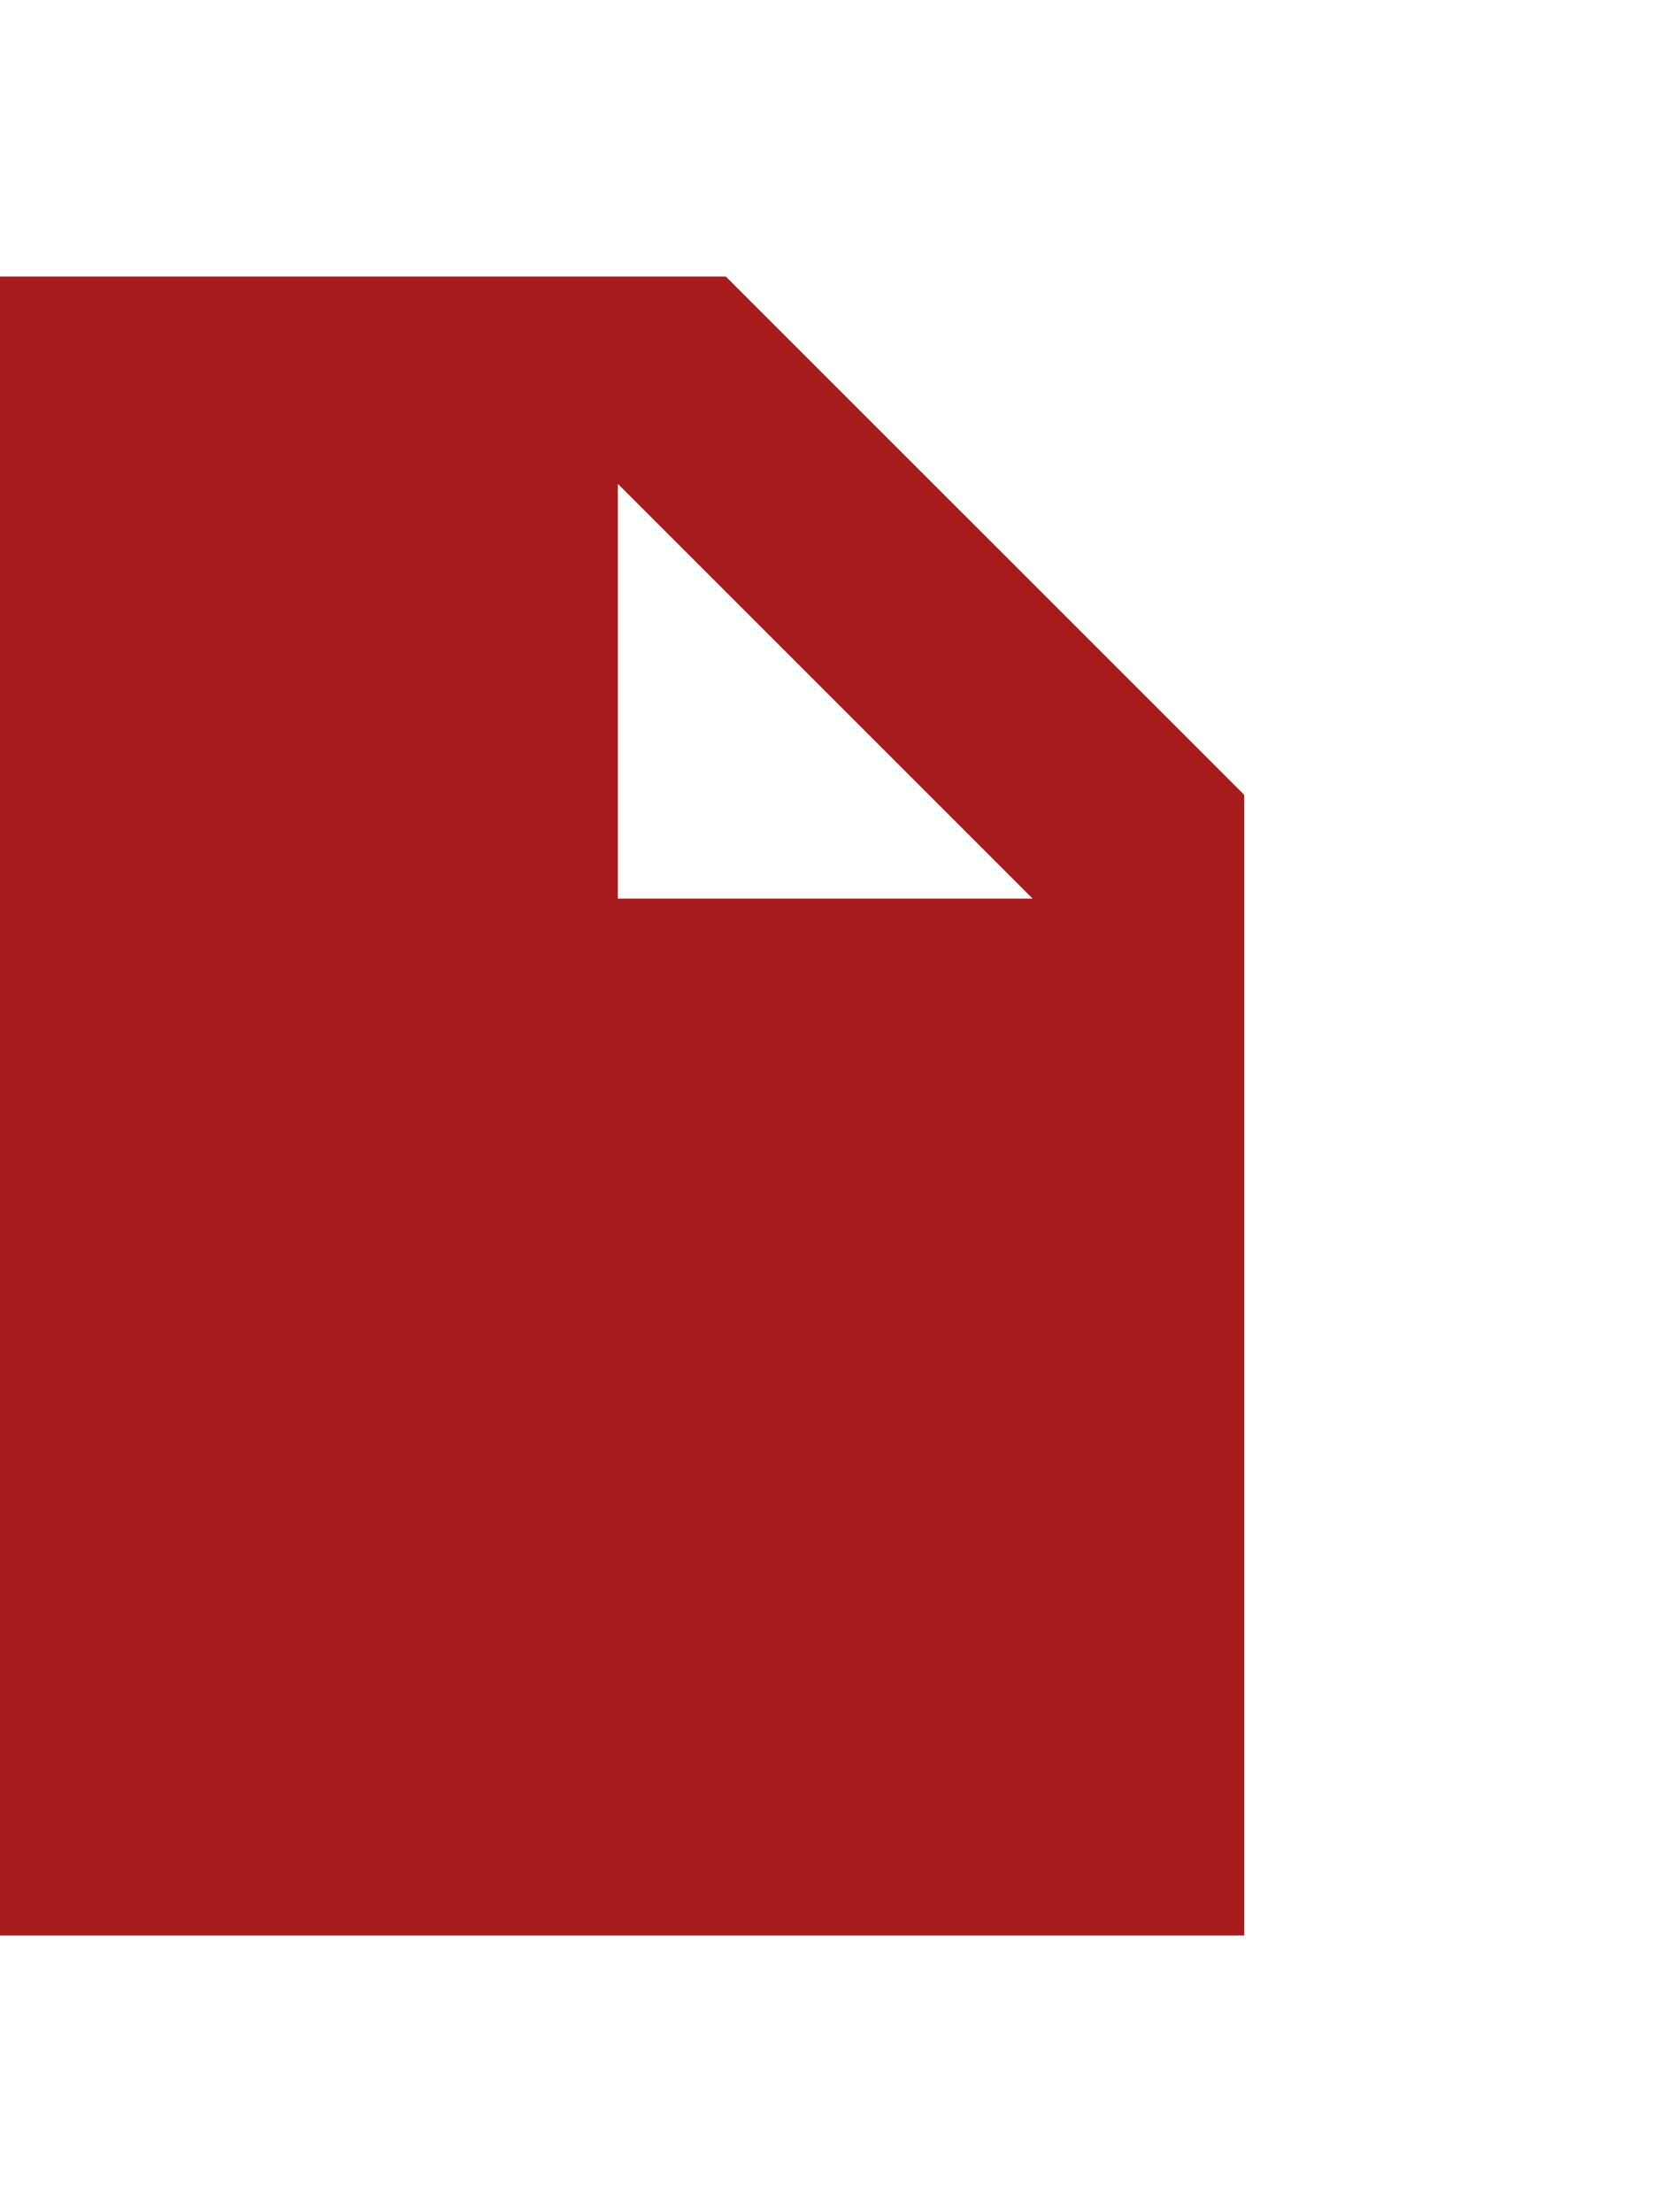
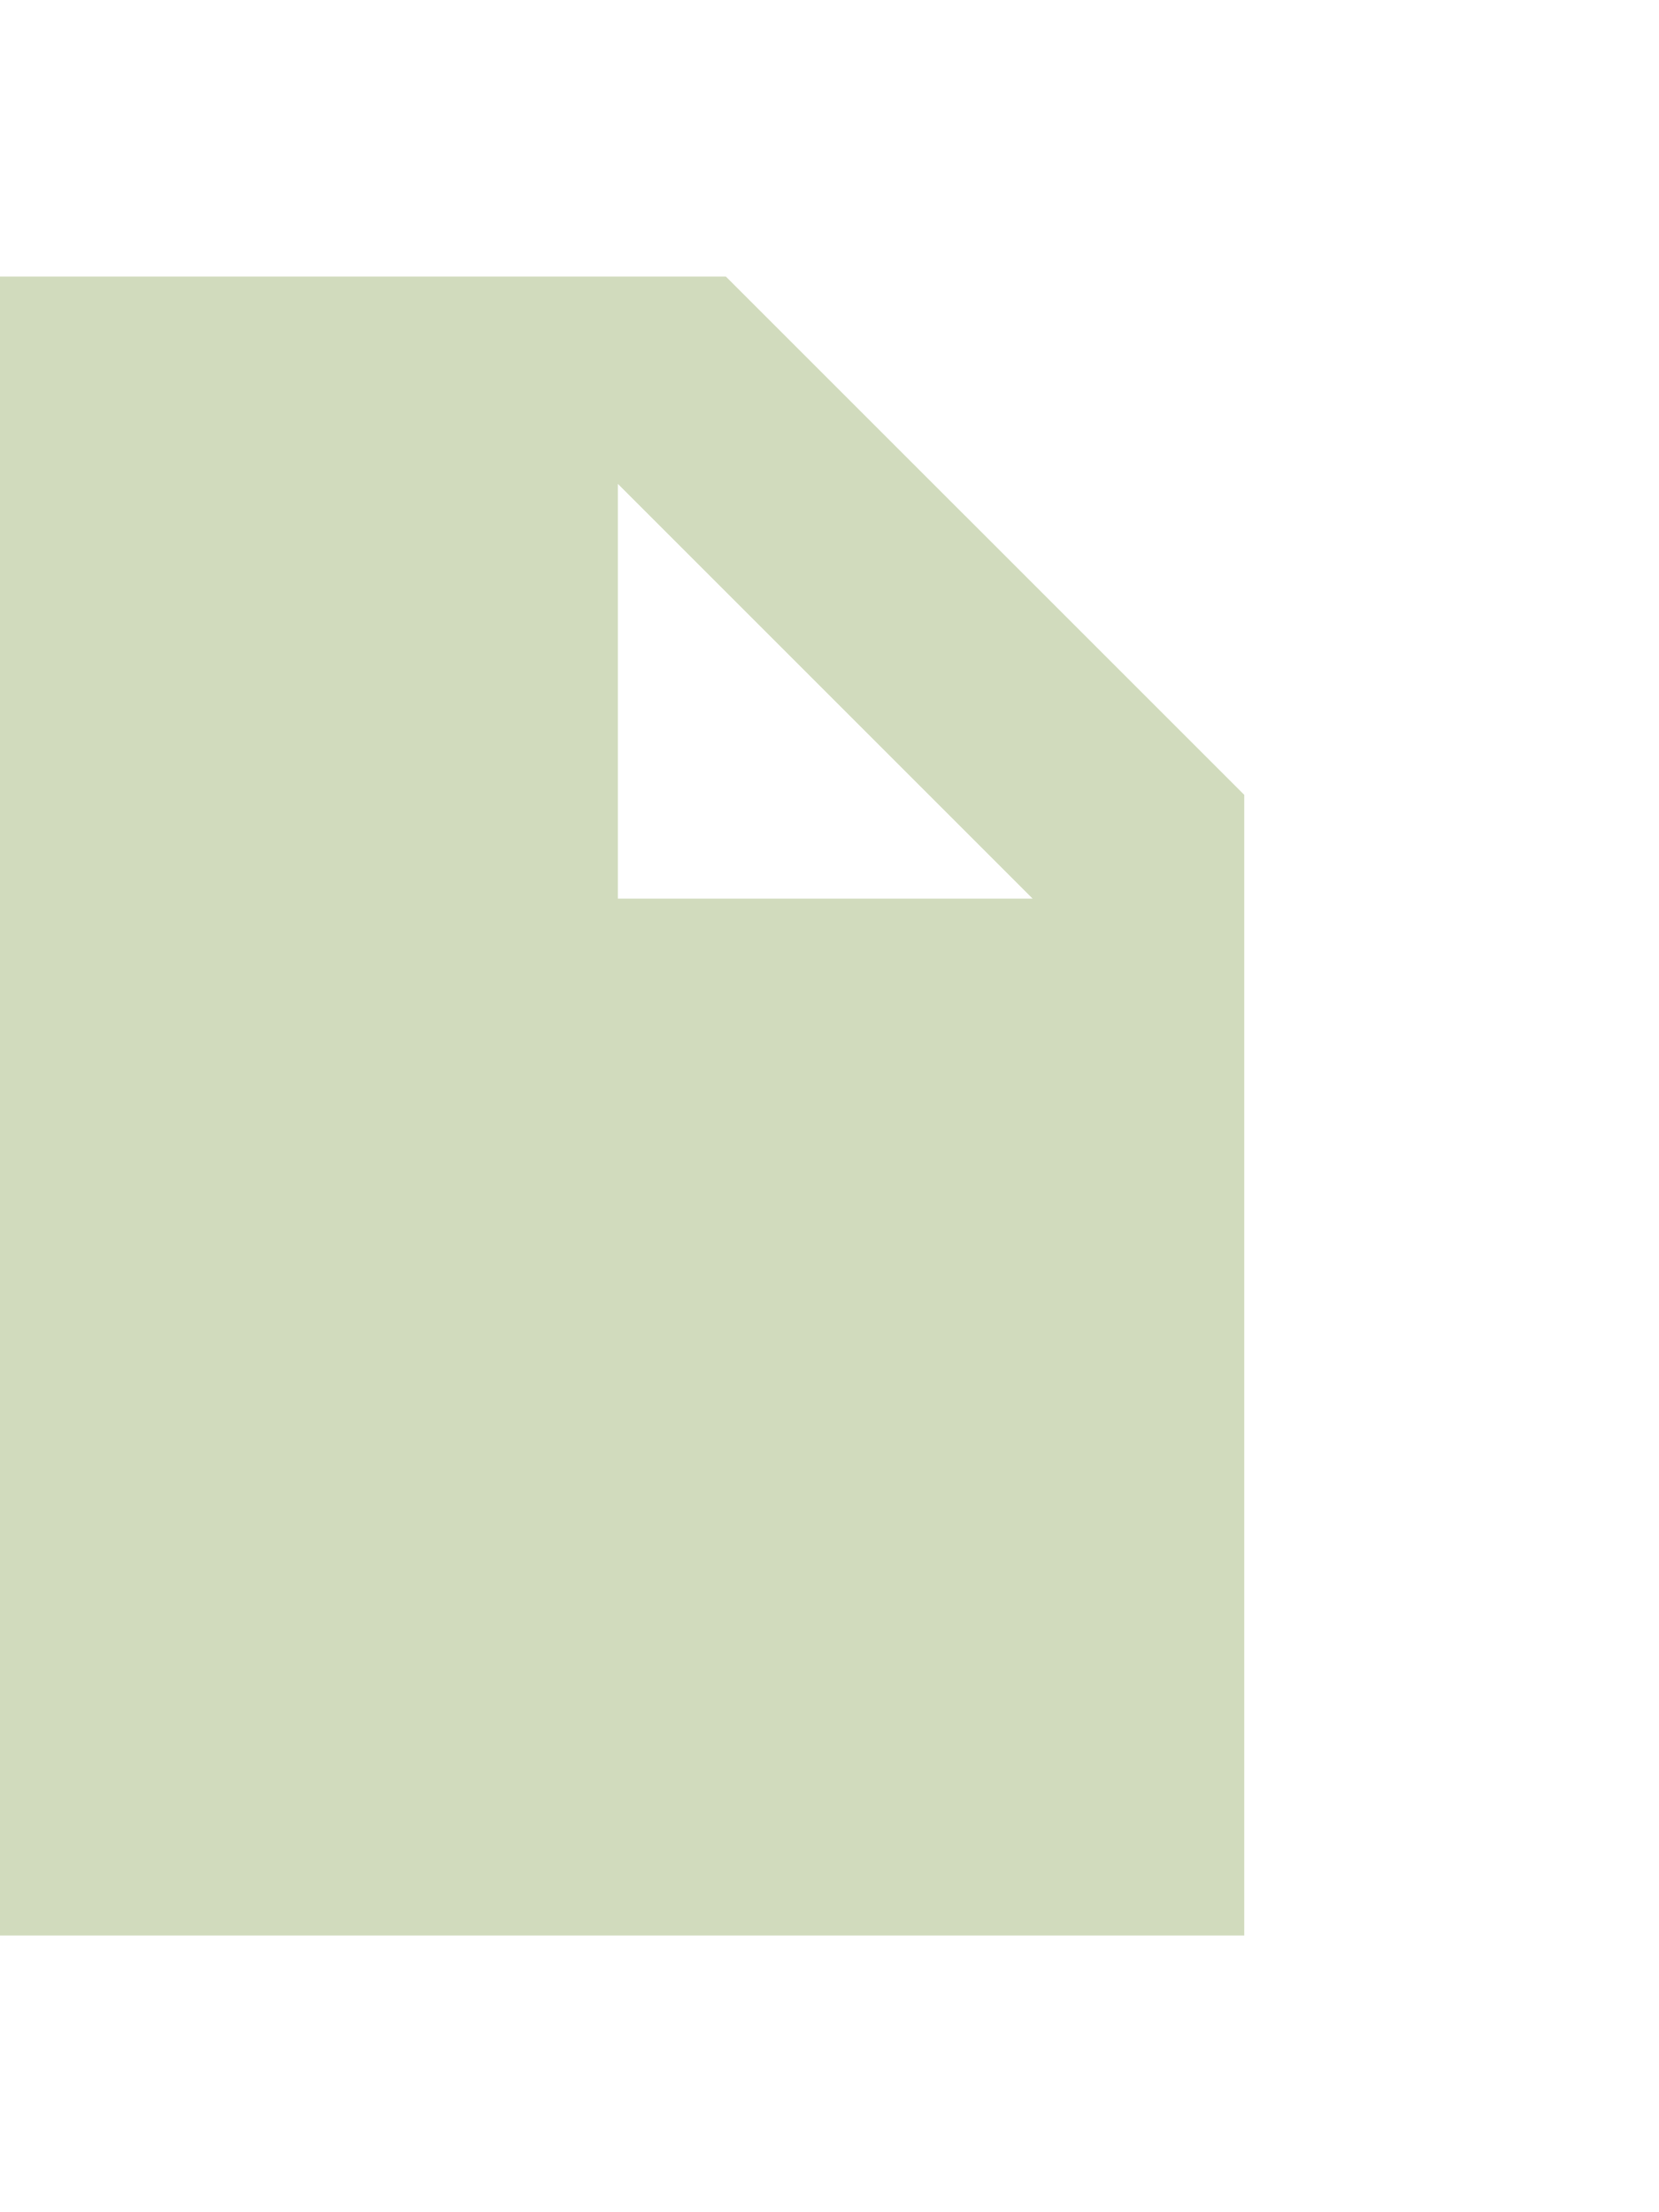
<svg xmlns="http://www.w3.org/2000/svg" version="1.1" id="Layer_1" x="0px" y="0px" width="75px" height="100px" viewBox="0 0 100 100" style="enable-background:new 0 0 75 100;" xml:space="preserve">
  <g>
-     <path style="fill:#A61C1C;" d="M43.75,0H0v100h75V31.244L43.75,0z M37.244,37.5v-25l25,25H37.244z" />
+     <path style="fill:#D1DBBD;" d="M43.75,0H0v100h75V31.244L43.75,0z M37.244,37.5v-25l25,25H37.244z" />
  </g>
</svg>
